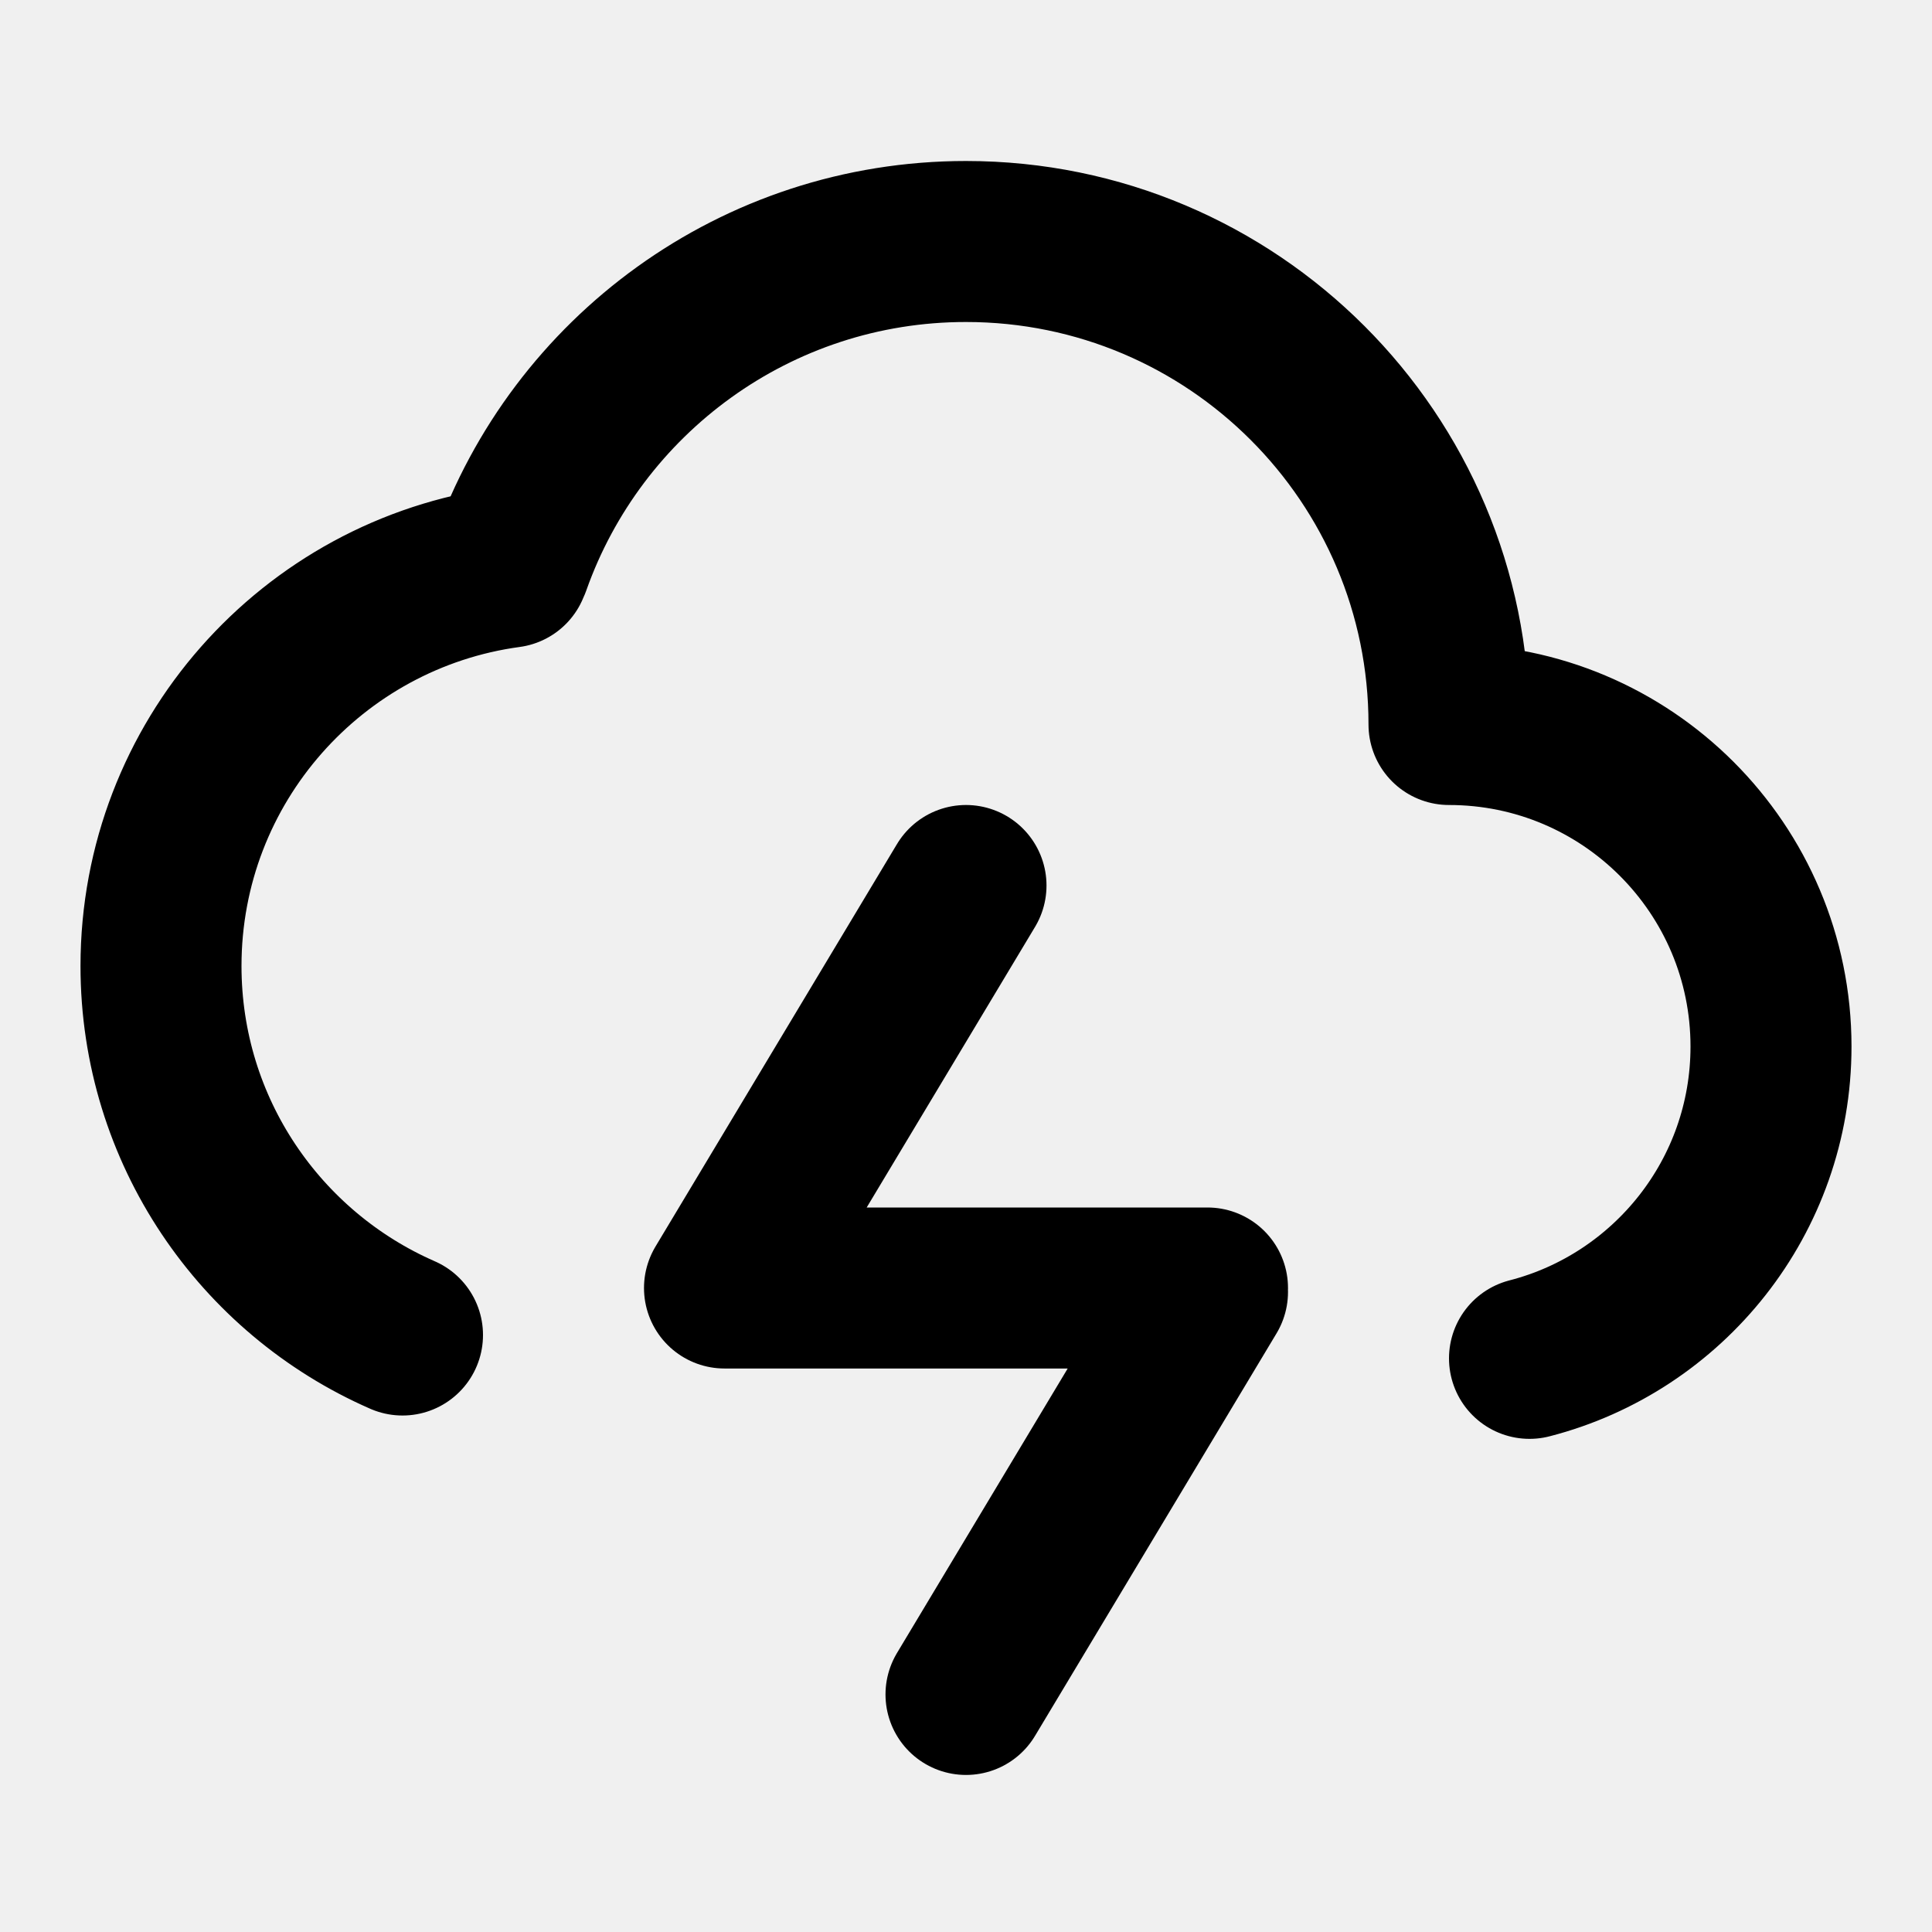
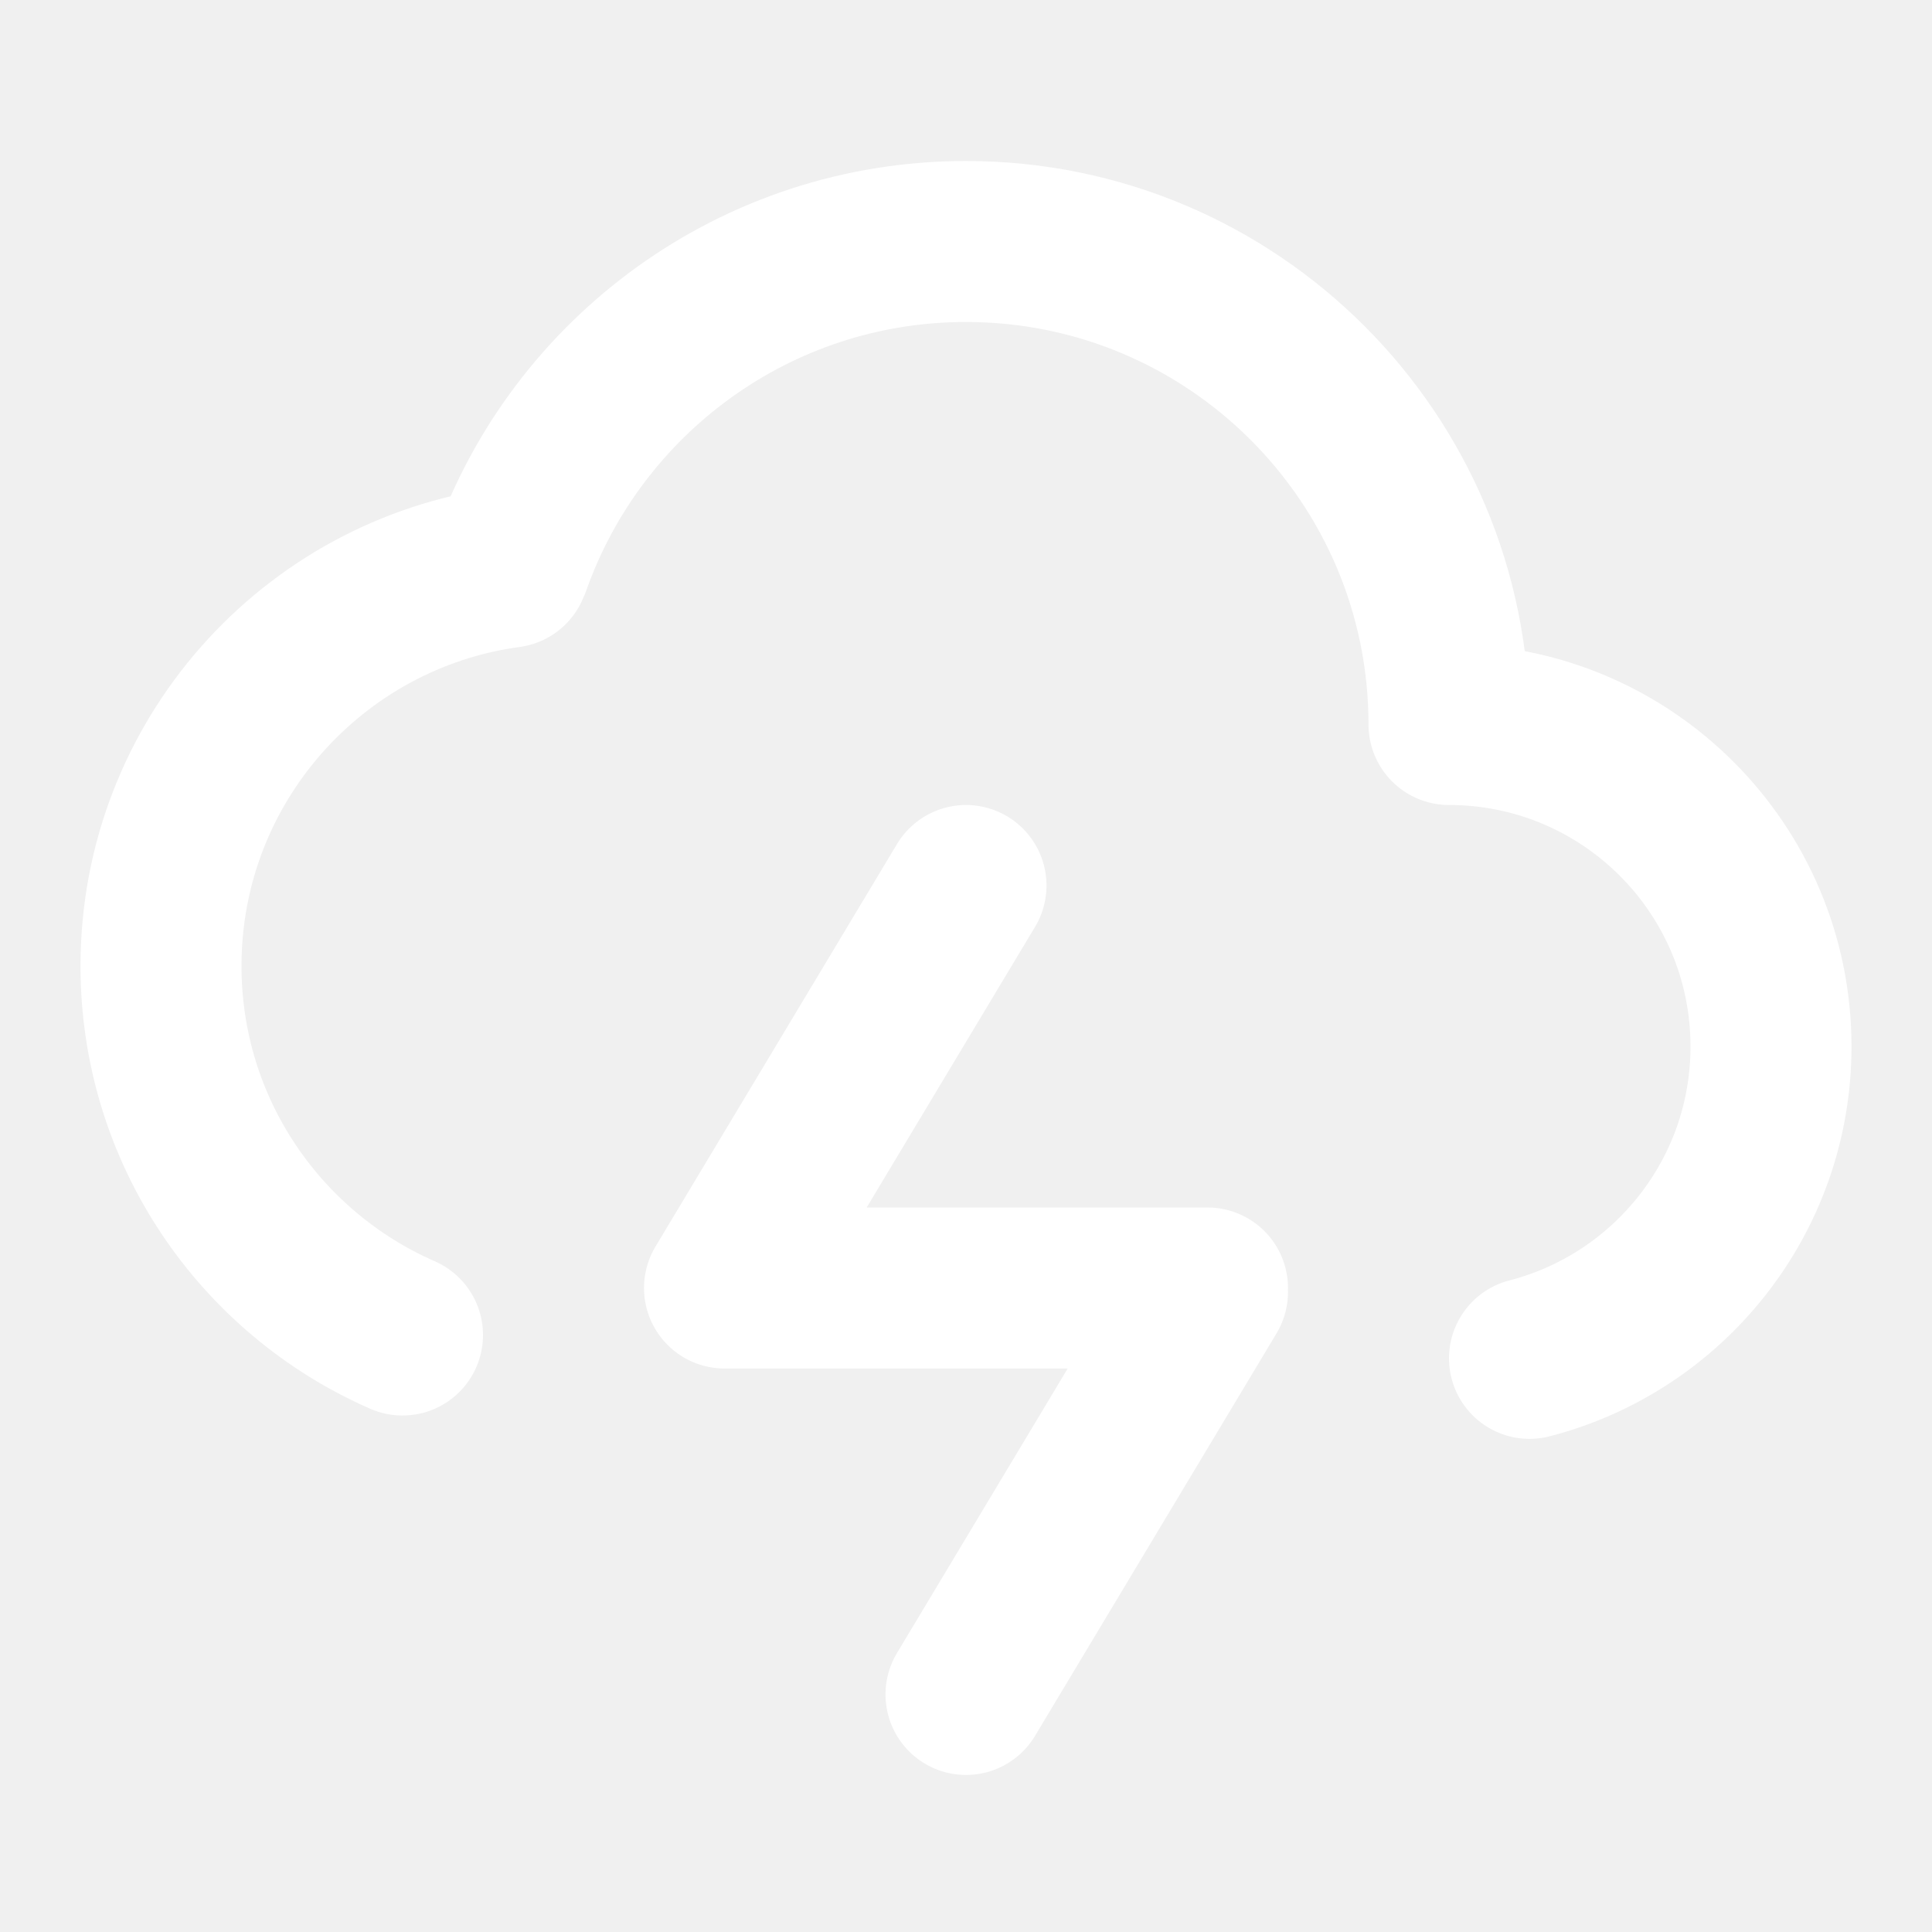
<svg xmlns="http://www.w3.org/2000/svg" width="800px" height="800px" viewBox="0 0 24 24" fill="none">
-   <path d="M6.341 7C7.165 4.67 9.388 3 12 3C15.314 3 18 5.686 18 9C20.209 9 22 10.791 22 13C22 14.864 20.725 16.43 19 16.874M6.321 7.046C3.881 7.377 2 9.469 2 12C2 14.05 3.234 15.812 5 16.584" stroke="#000000" stroke-width="2" stroke-linecap="round" stroke-linejoin="round" />
-   <path d="M12 11L9 16L15 16M15 16.049L12 21.049" stroke="#000000" stroke-width="2" stroke-linecap="round" stroke-linejoin="round" />
+   <path d="M6.341 7C7.165 4.67 9.388 3 12 3C15.314 3 18 5.686 18 9C20.209 9 22 10.791 22 13C22 14.864 20.725 16.43 19 16.874M6.321 7.046C3.881 7.377 2 9.469 2 12C2 14.05 3.234 15.812 5 16.584" stroke="#FFFFFF" stroke-width="2" stroke-linecap="round" stroke-linejoin="round" />
+   <path d="M12 11L9 16L15 16M15 16.049L12 21.049" stroke="#FFFFFF" stroke-width="2" stroke-linecap="round" stroke-linejoin="round" />
</svg>
